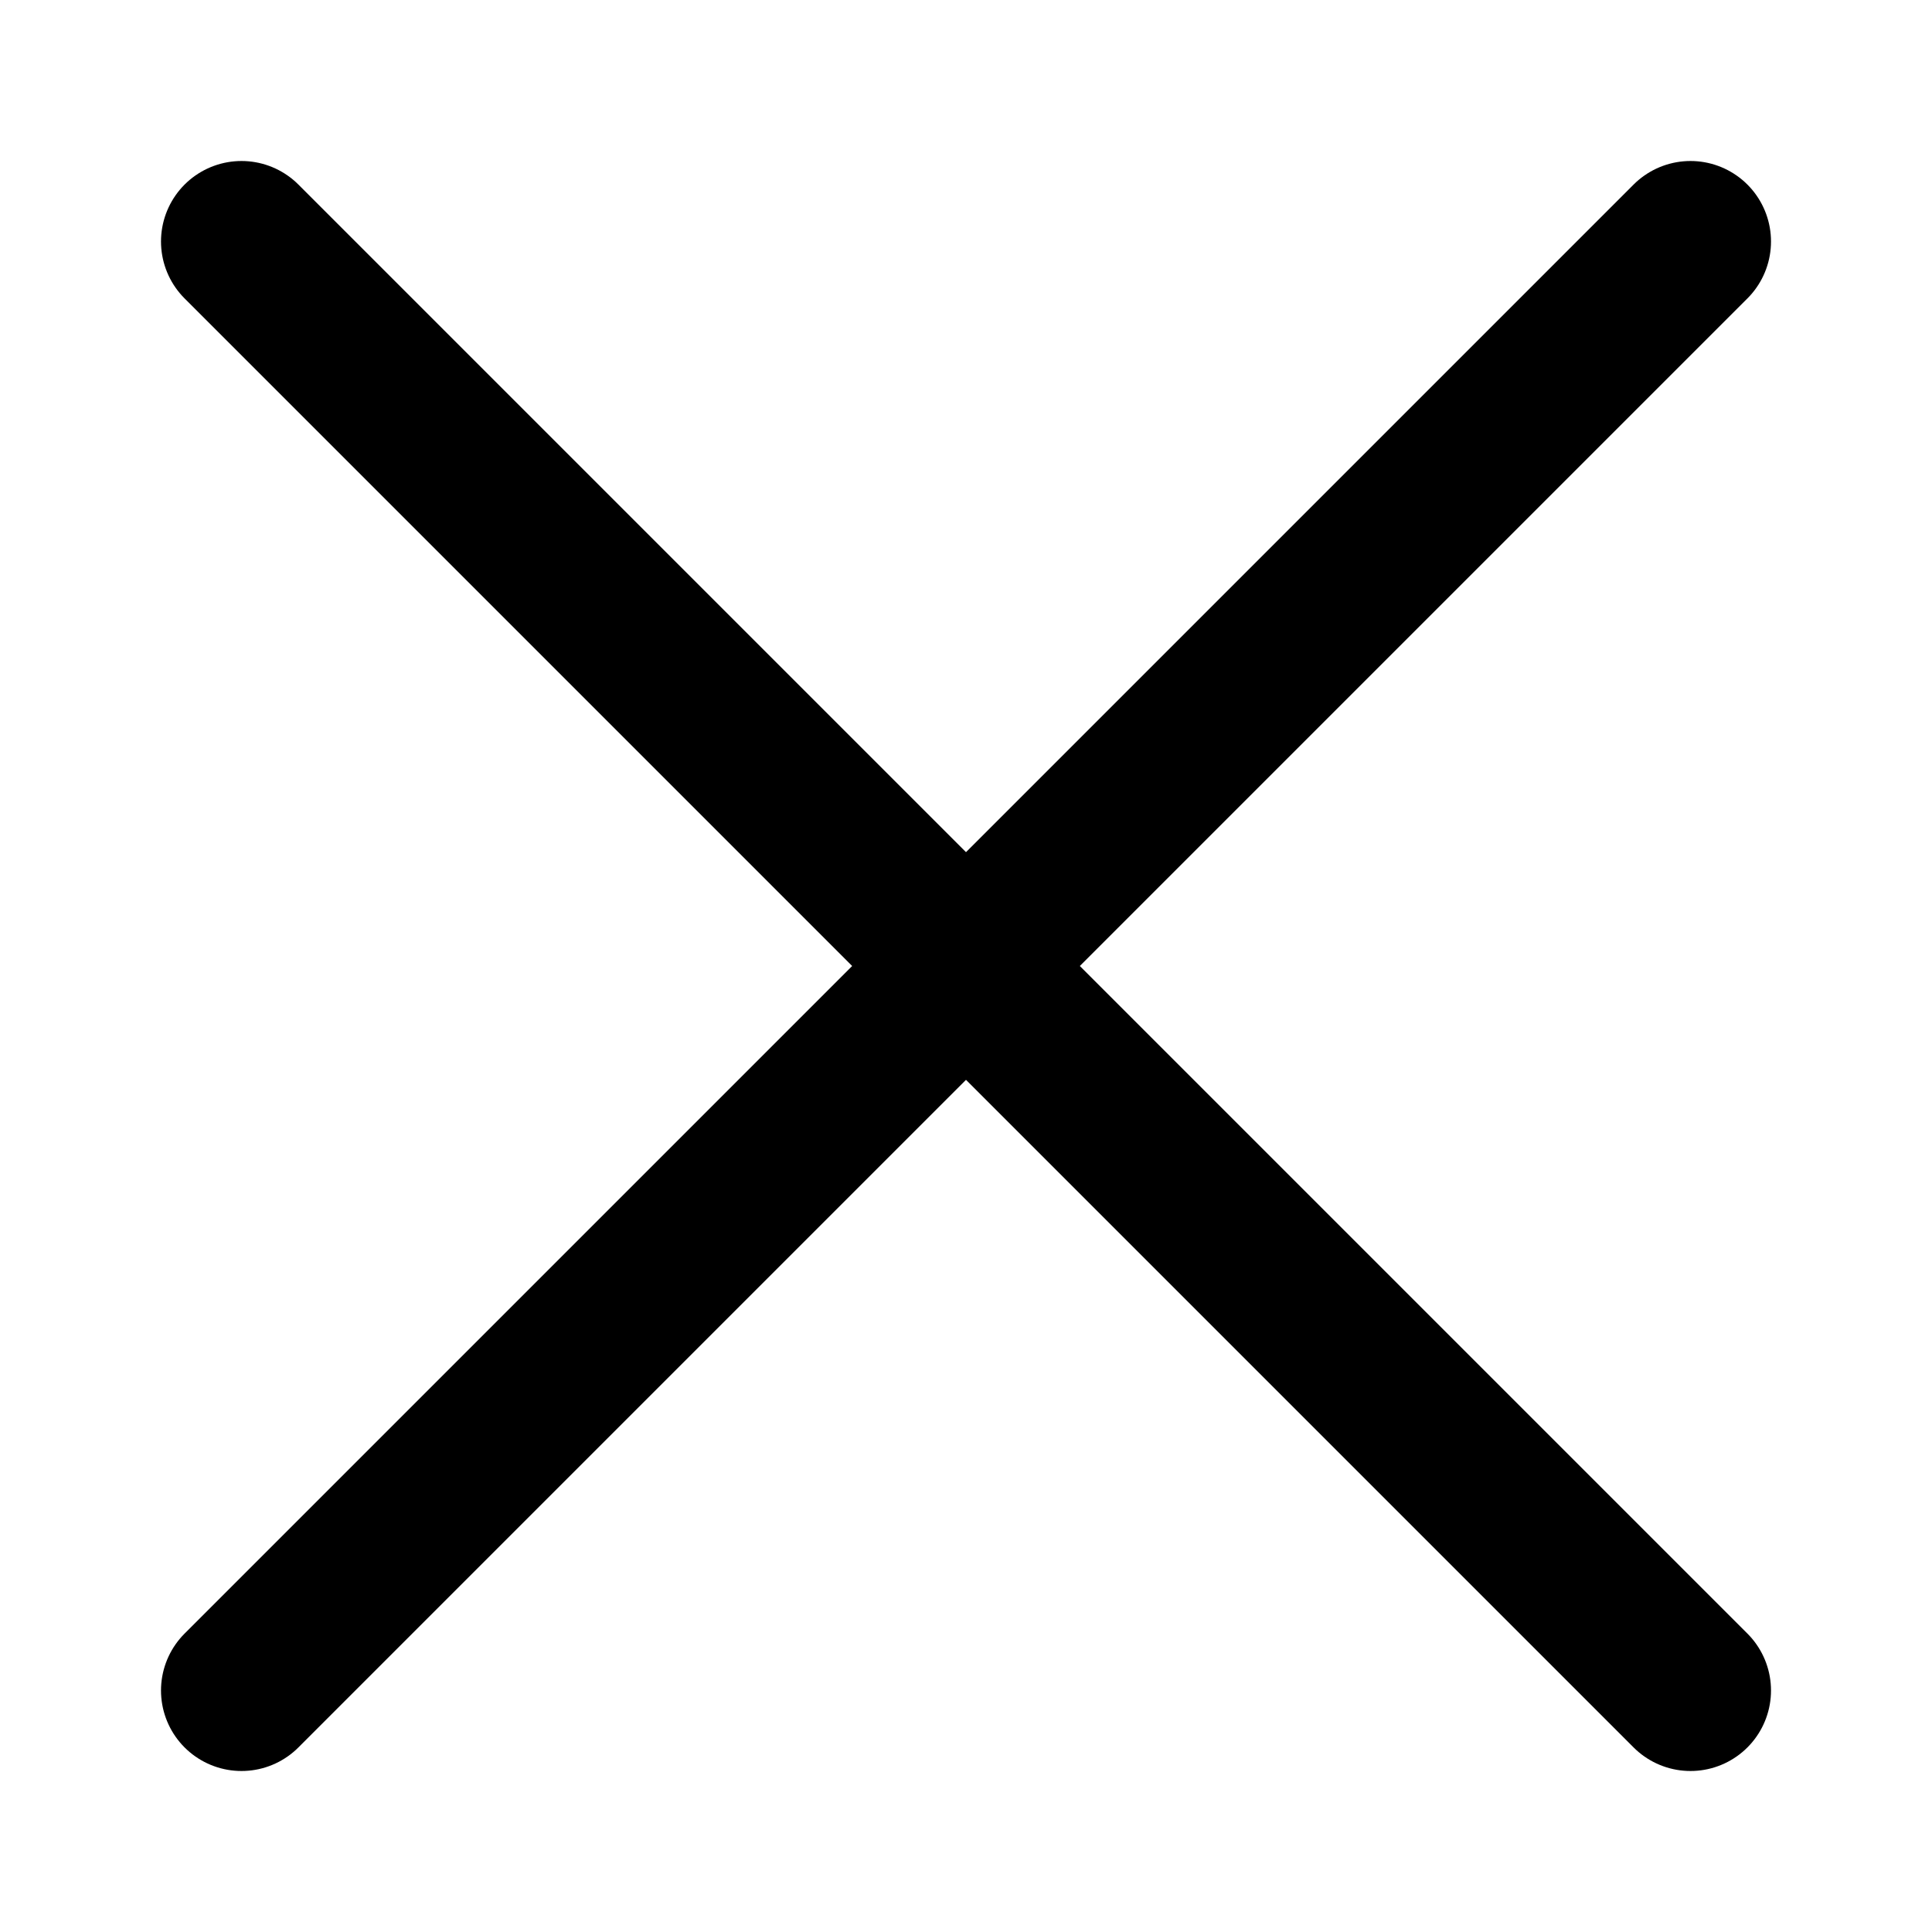
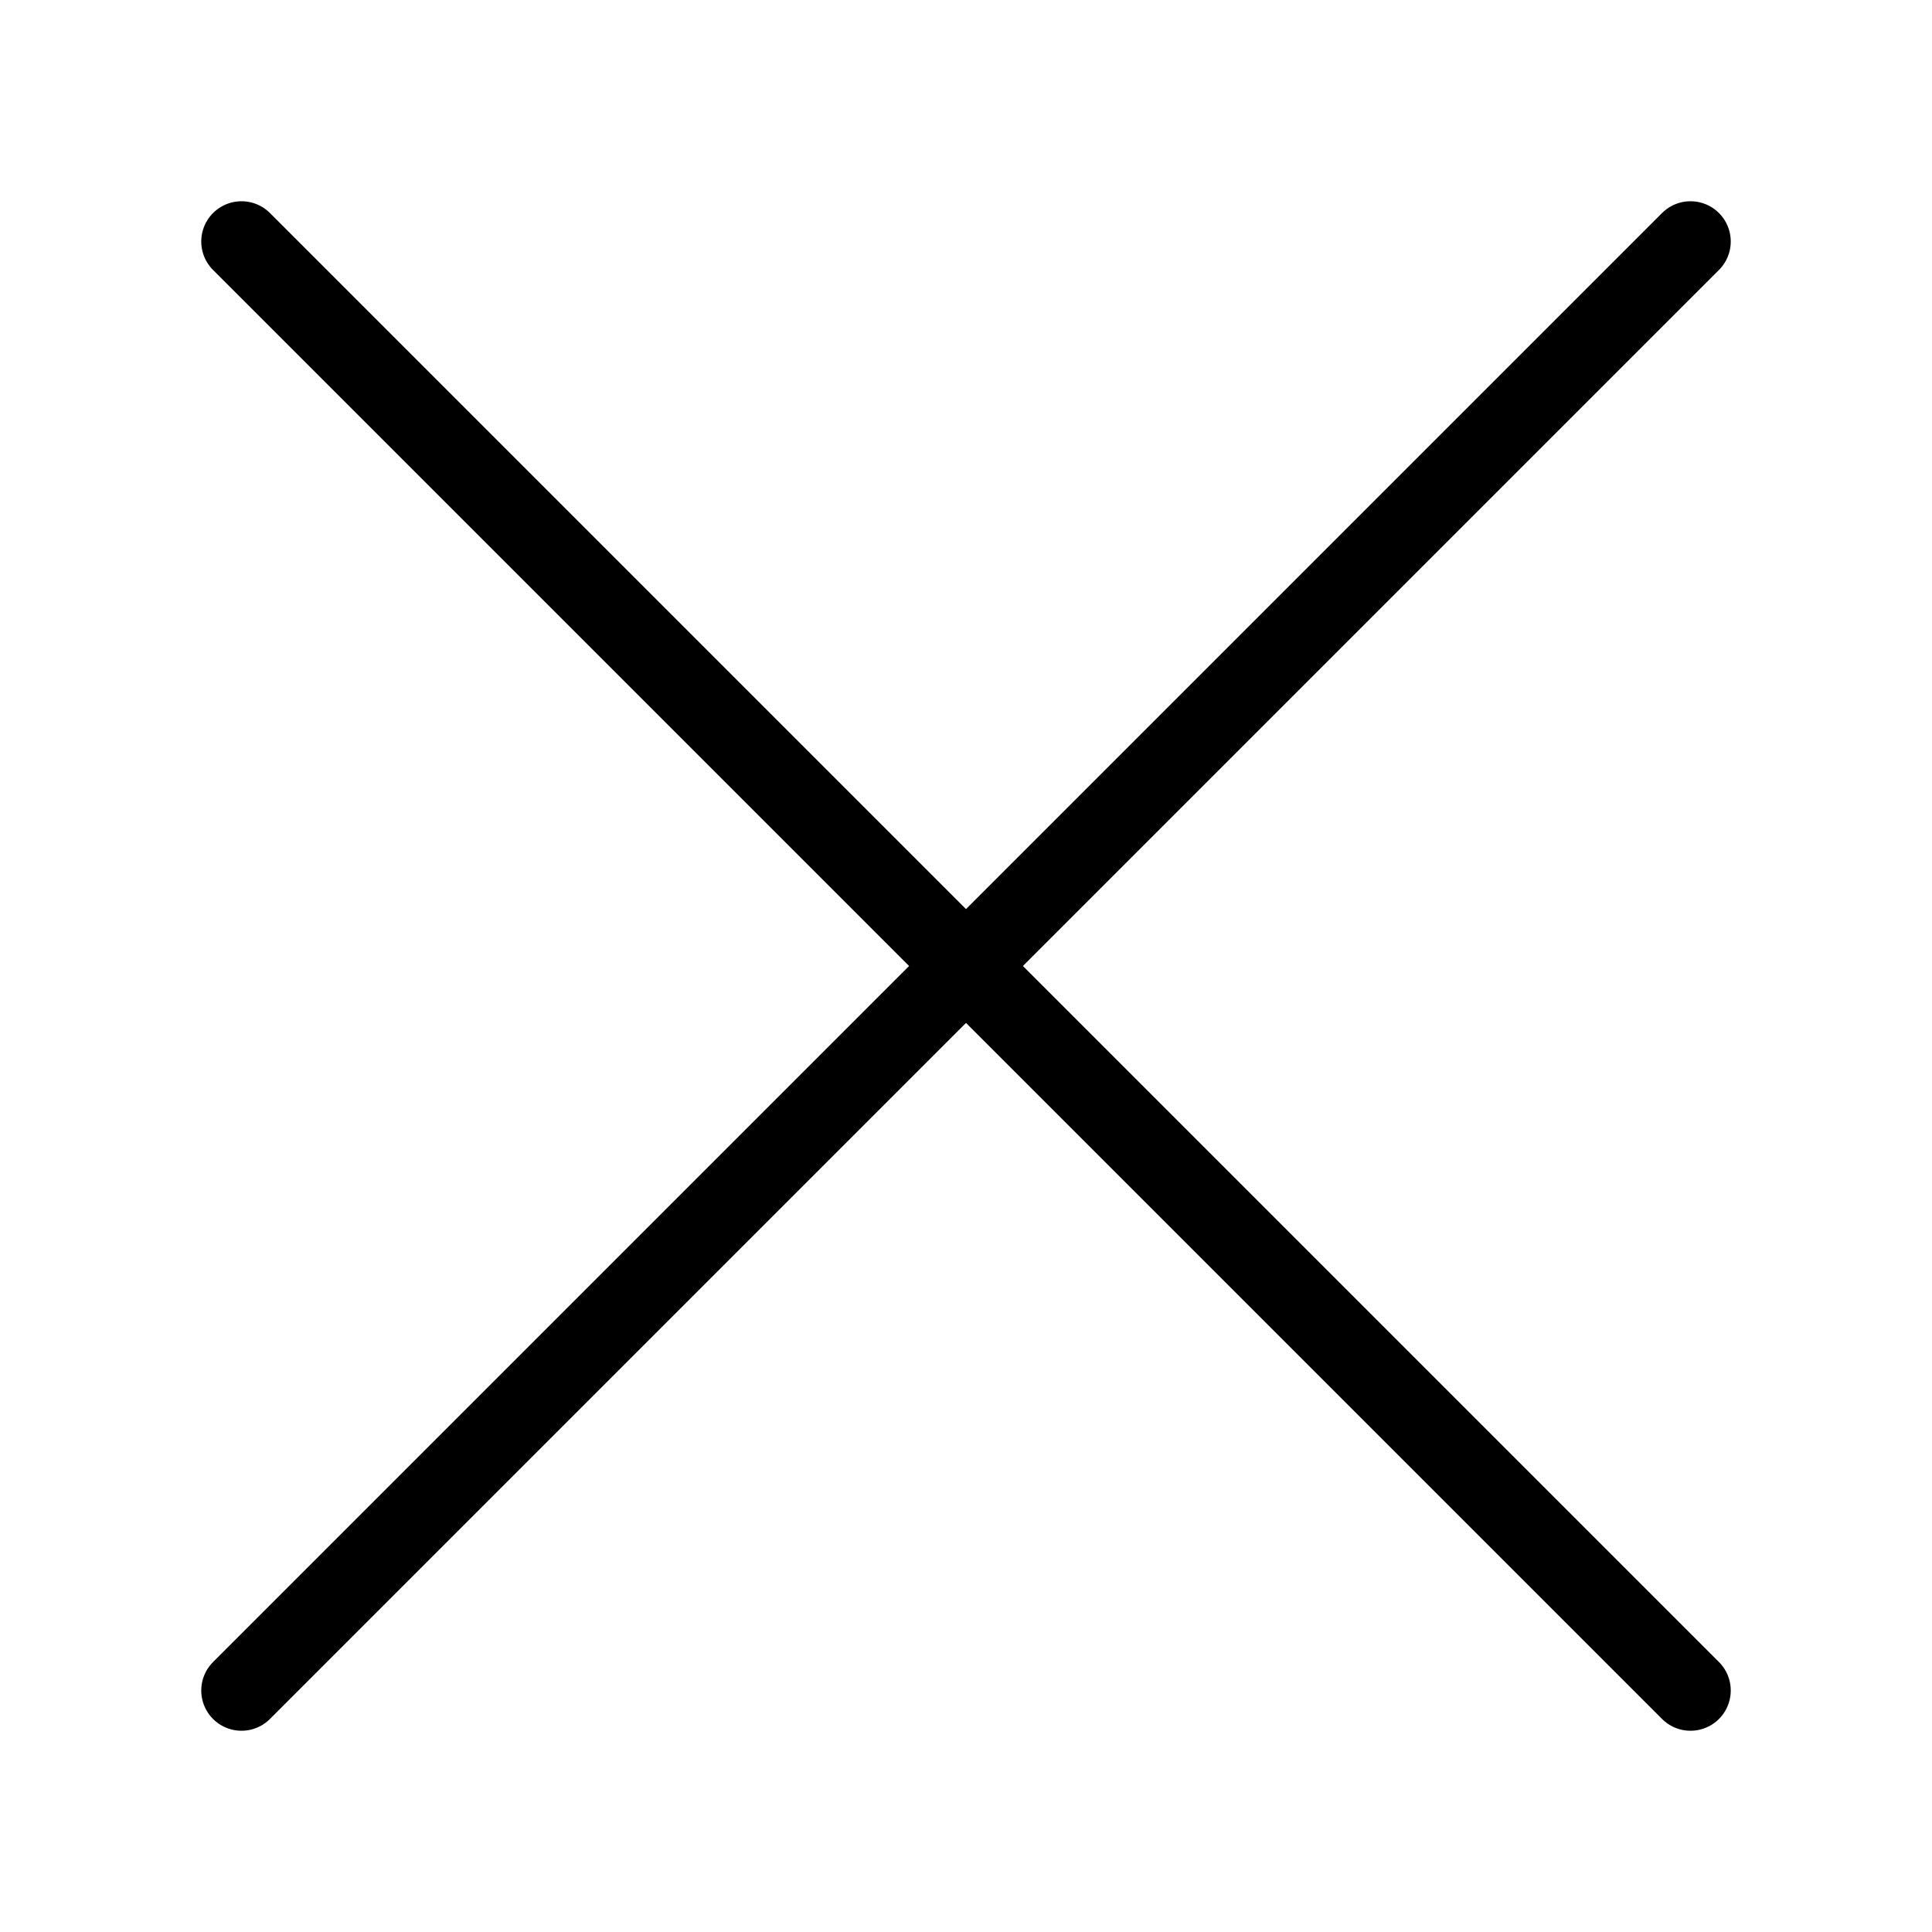
<svg xmlns="http://www.w3.org/2000/svg" width="800px" height="800px" viewBox="0 0 24 24" fill="none">
-   <g id="Menu / Close_LG">
-     <path id="Vector" d="M21 21L12 12M12 12L3 3M12 12L21 3M12 12L3 21" stroke="#000000" stroke-width="2" stroke-linecap="round" stroke-linejoin="round" />
+   <g id="Menu / Close_LG">strokeLinecap
+     <path id="Vector" d="M21 21L12 12M12 12L3 3M12 12L21 3M12 12L3 21" stroke="#000000" strokeWidth="2" stroke-linecap="round" strokeLinejoin="round" />
  </g>
</svg>
